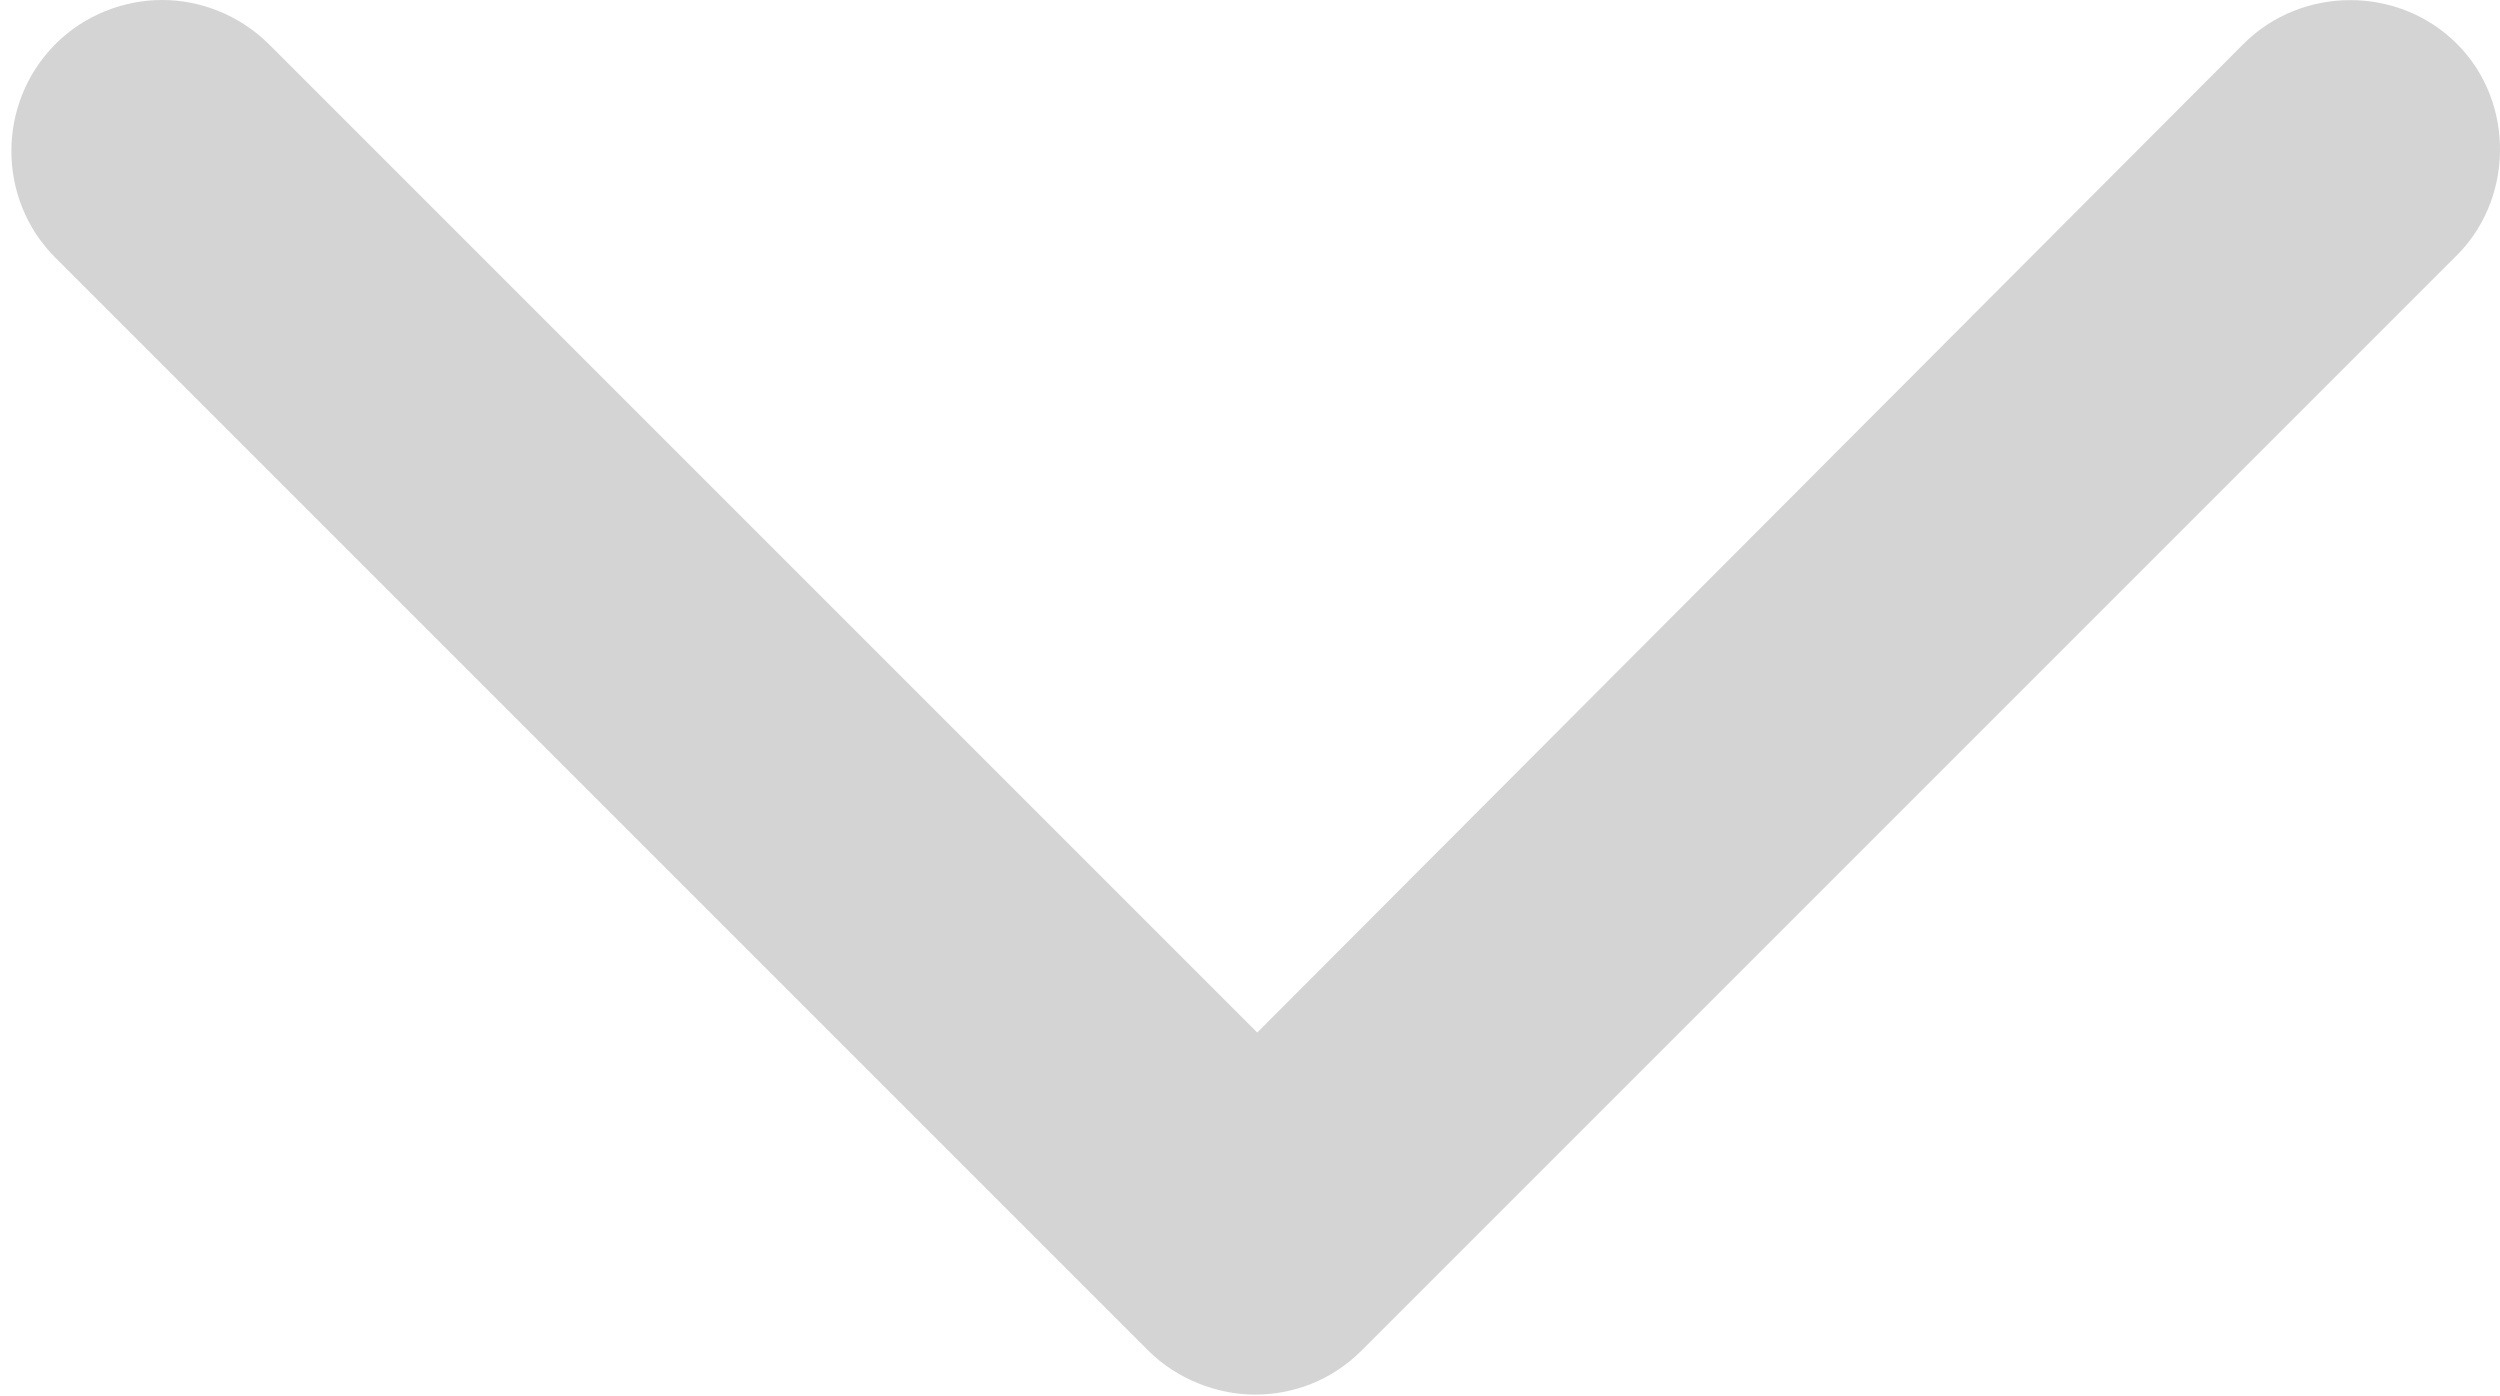
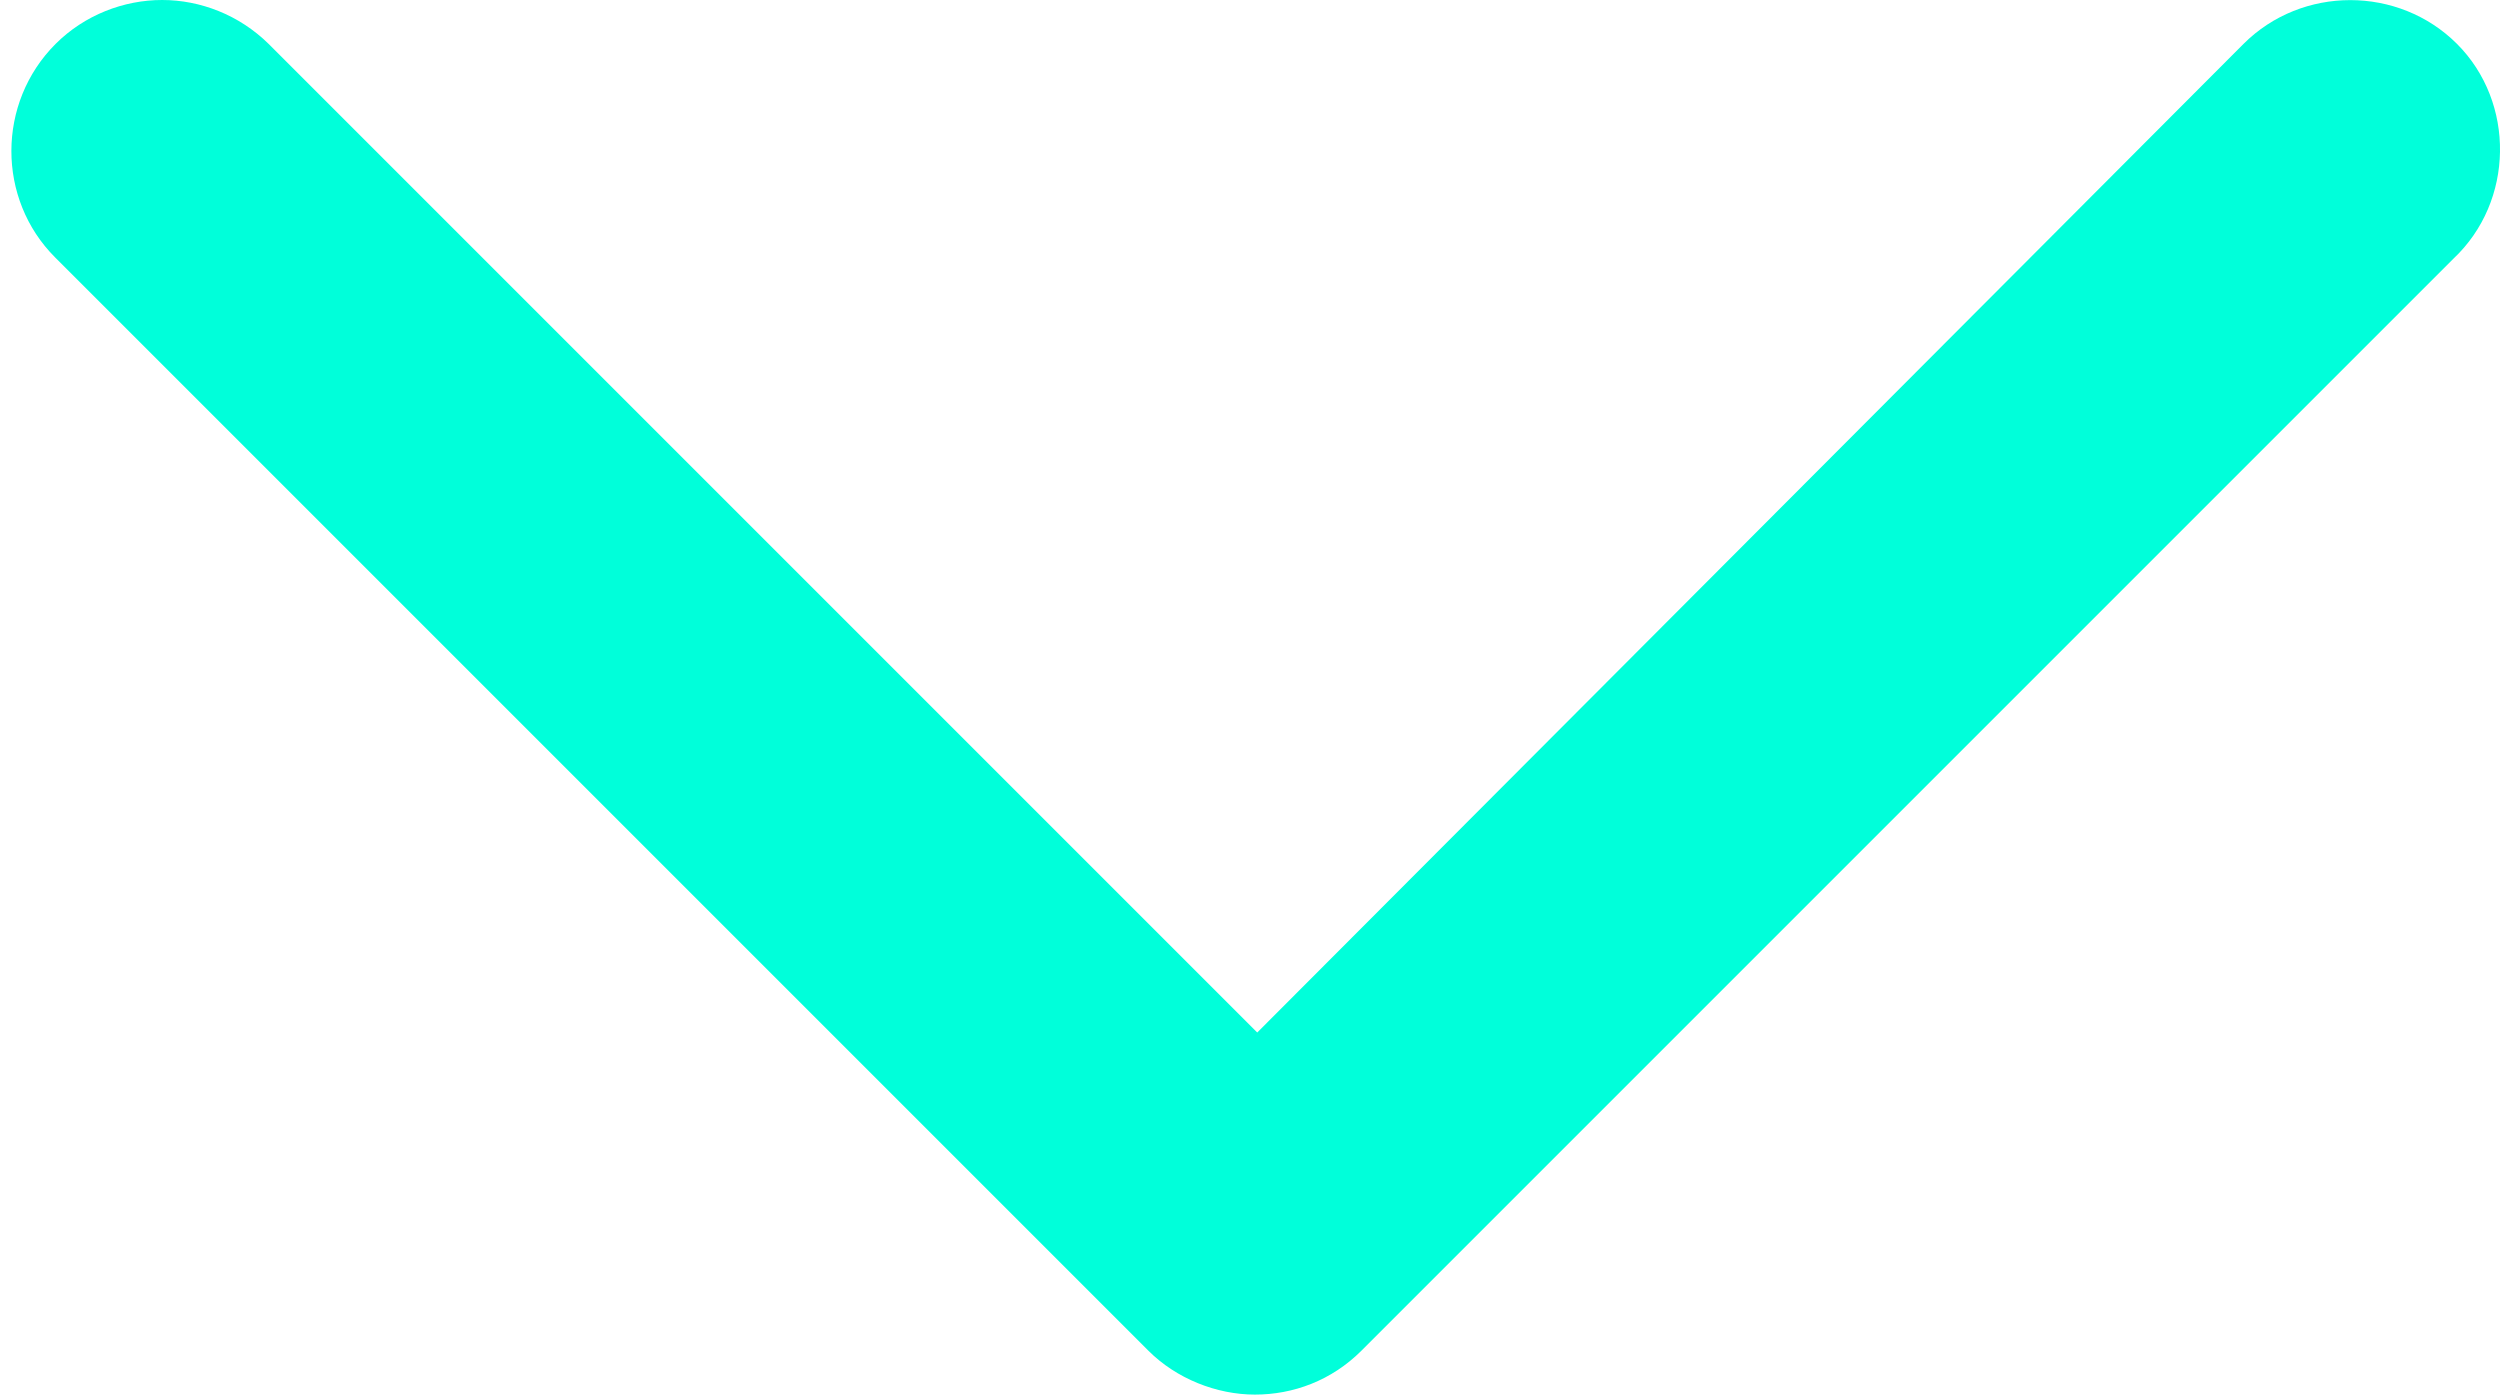
<svg xmlns="http://www.w3.org/2000/svg" version="1.1" id="Layer_1" x="0px" y="0px" viewBox="0 0 535.1 298.6" style="enable-background:new 0 0 535.1 298.6;" xml:space="preserve">
  <style type="text/css">
- 	.st0{fill:#D4D4D4;}
+ 	.st0{fill:#00FFDA;}
</style>
  <g>
-     <path class="st0" d="M34.7,0c-8.2,0-16.6,3.2-22.8,9.4C-0.7,22-0.7,42.6,11.8,55.1l234,234c6,6,14.6,9.4,22.8,9.4   c8.2,0,16.4-3,22.8-9.4L525.1,55.4c13.1-12.3,13.3-33.5,0.8-46s-33.2-12.5-45.7,0l0,0L269.1,221L57.5,9.4C51.2,3.2,42.9,0,34.7,0   L34.7,0z" />
+     <path class="st0" d="M34.7,0c-8.2,0-16.6,3.2-22.8,9.4C-0.7,22-0.7,42.6,11.8,55.1l234,234c6,6,14.6,9.4,22.8,9.4s16.4-3,22.8-9.4   L525.1,55.4c13.1-12.3,13.3-33.5,0.8-46s-33.2-12.5-45.7,0l0,0L269.1,221L57.5,9.4C51.2,3.2,42.9,0,34.7,0L34.7,0z" />
  </g>
</svg>
